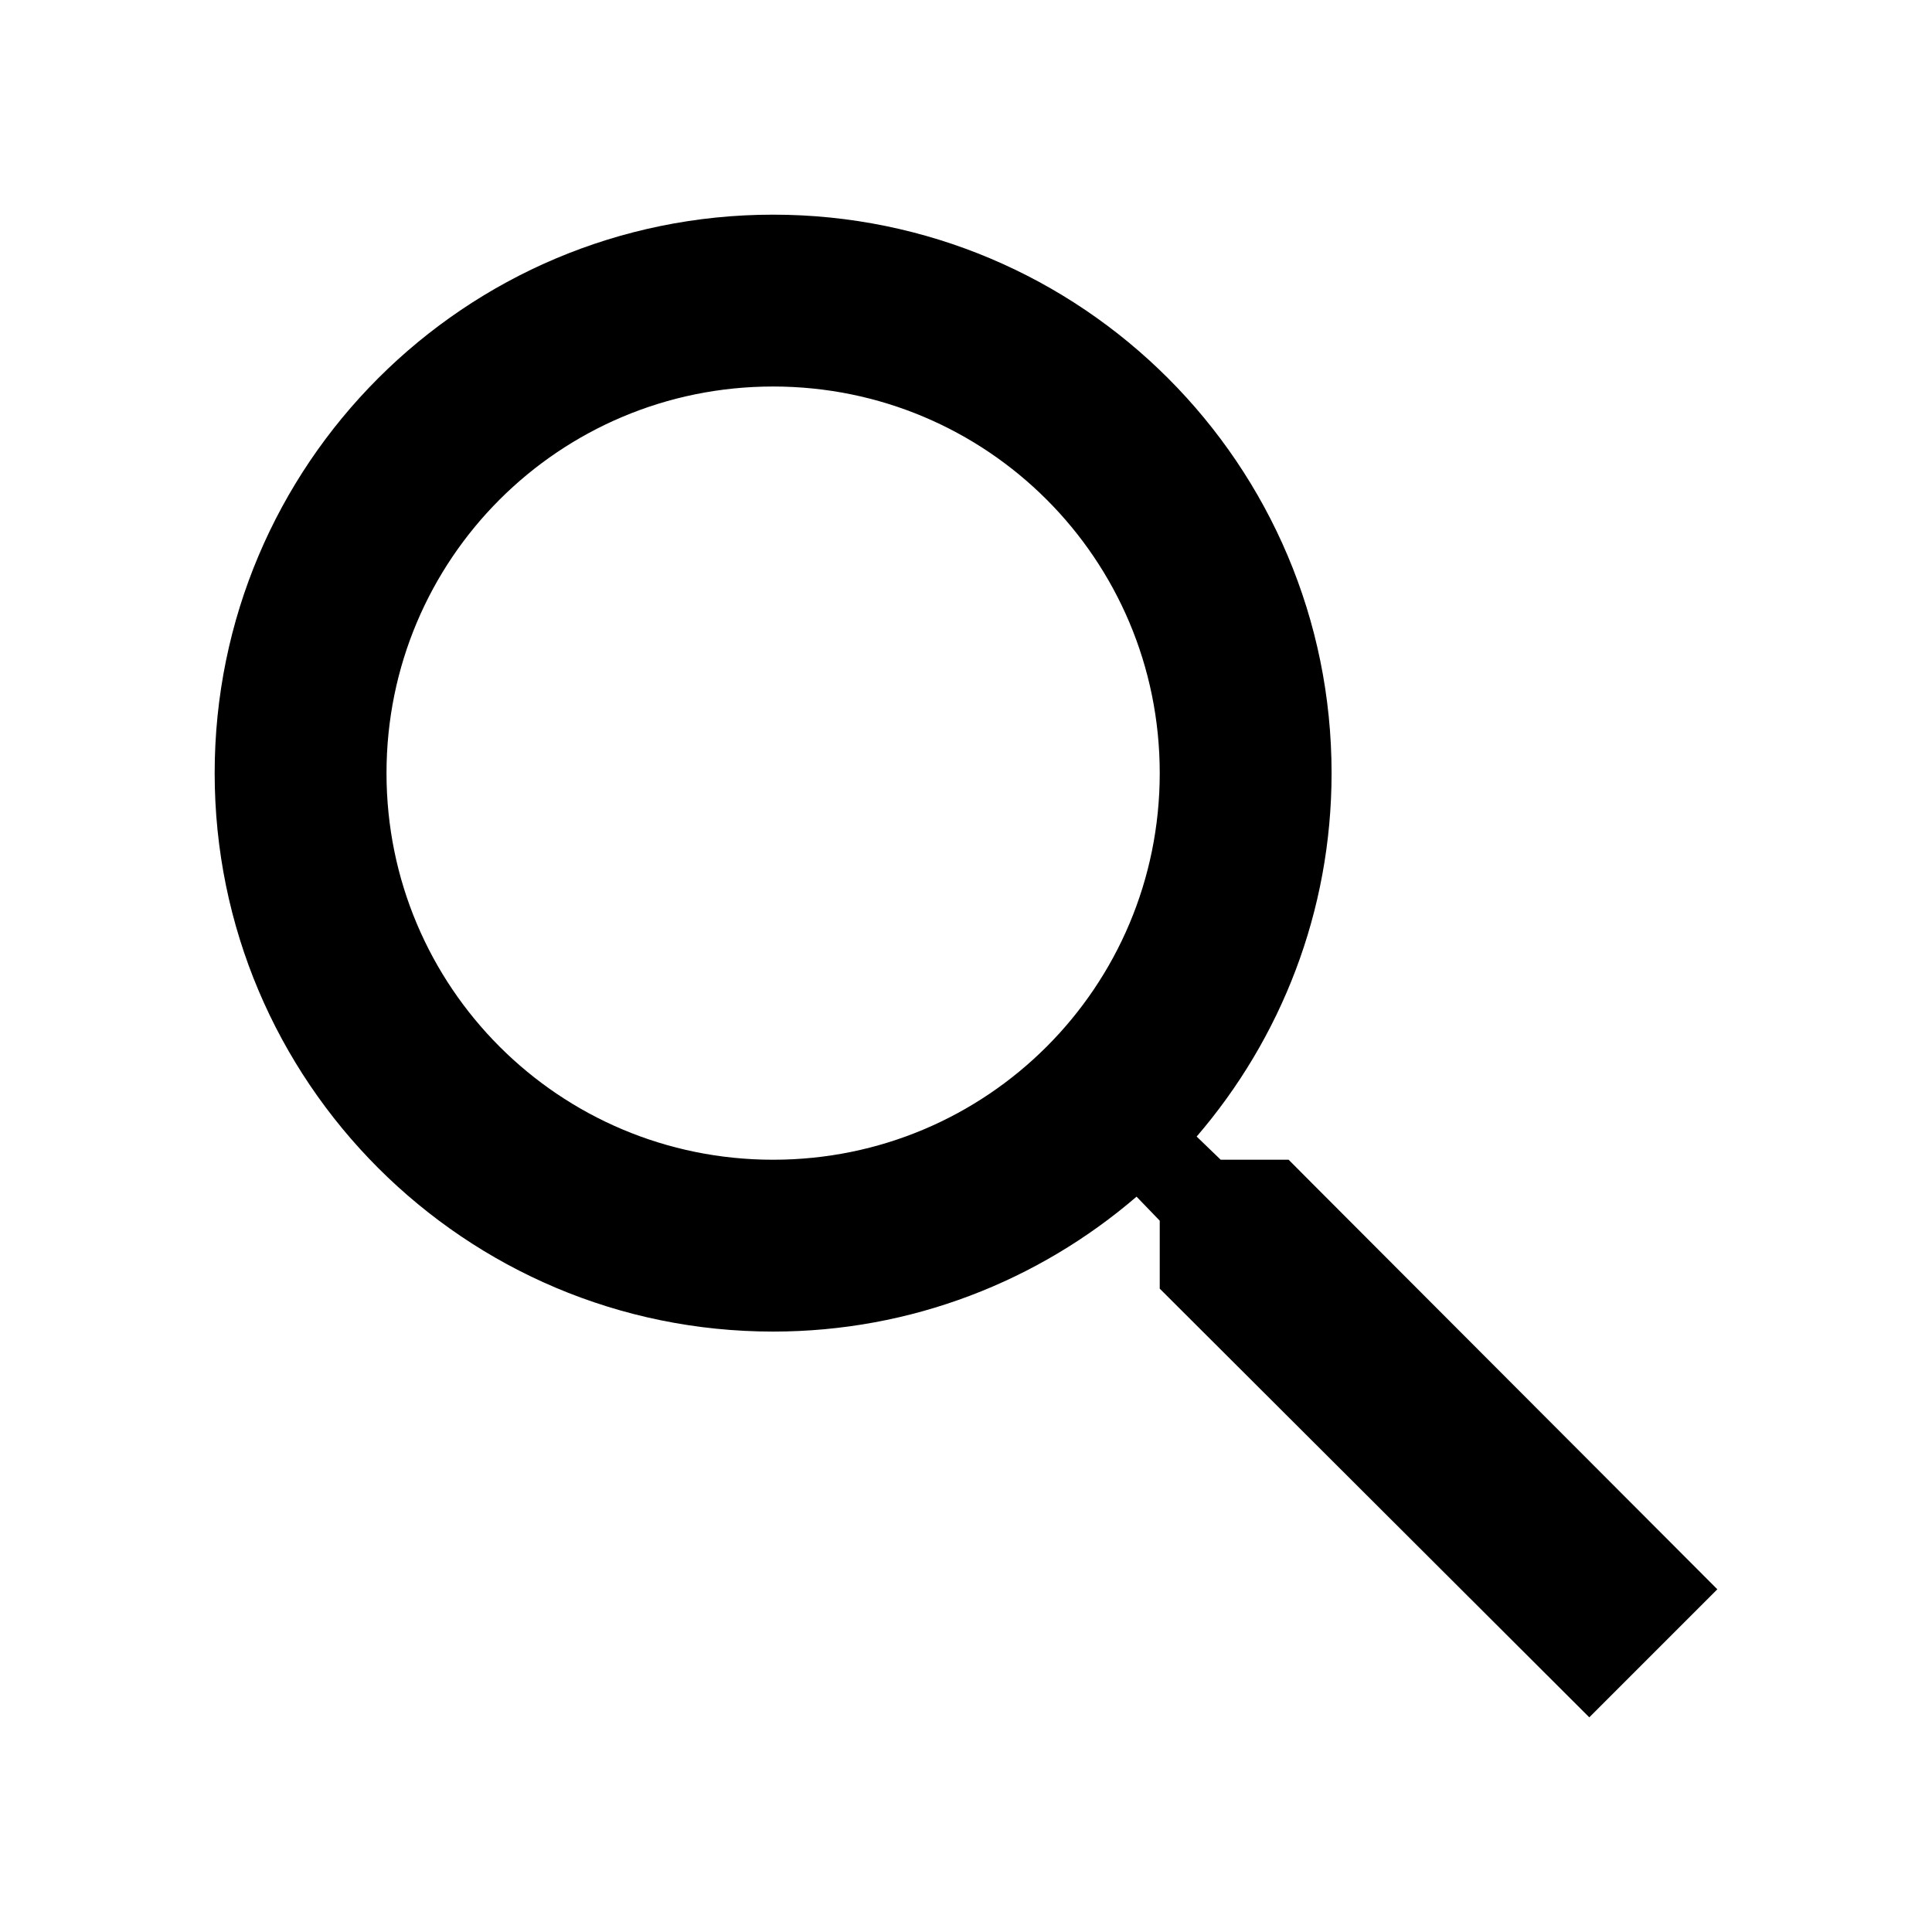
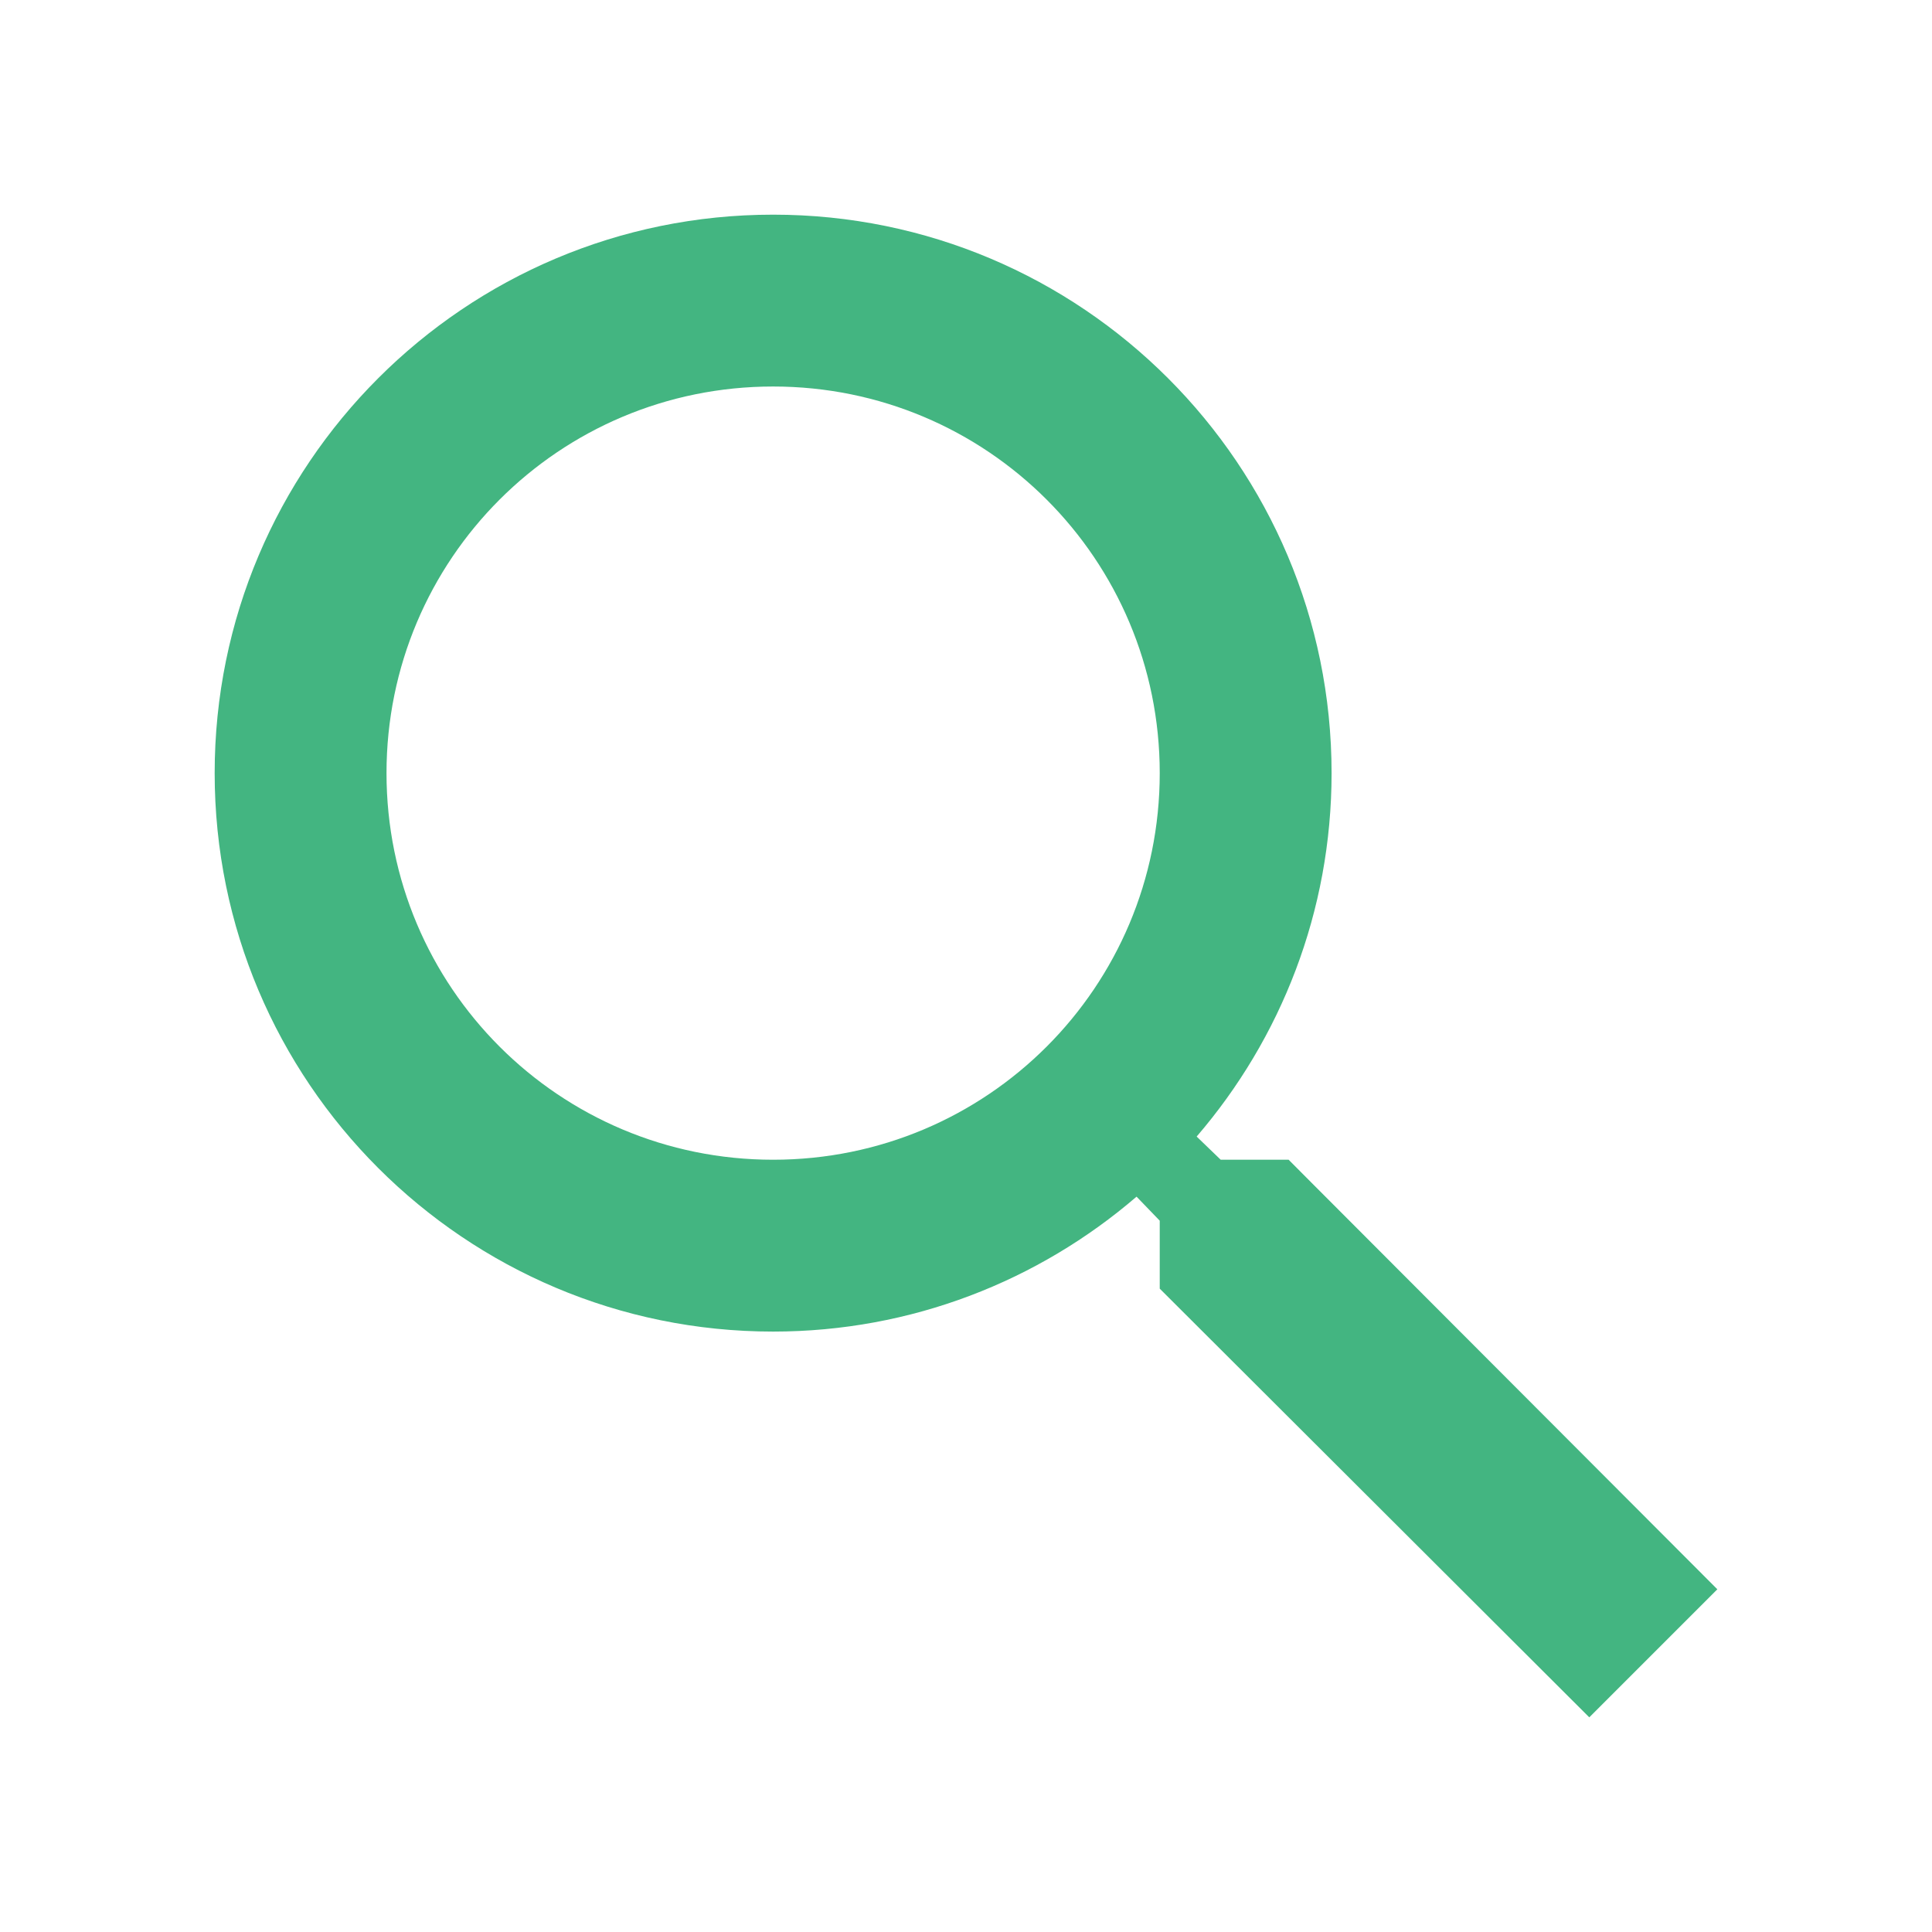
<svg xmlns="http://www.w3.org/2000/svg" width="24" height="24" viewBox="0 0 18 18">
-   <path d="M3.601,7.203 C3.601,5.21 5.21,3.601 7.203,3.601 C9.196,3.601 10.805,5.21 10.805,7.203 C10.805,9.196 9.196,10.805 7.203,10.805 C5.21,10.805 3.601,9.196 3.601,7.203 Z M12.006,10.805 L11.373,10.805 L11.149,10.589 C11.934,9.676 12.406,8.492 12.406,7.203 C12.406,4.329 10.077,2 7.203,2 C4.329,2 2,4.329 2,7.203 C2,10.077 4.329,12.406 7.203,12.406 C8.492,12.406 9.676,11.934 10.589,11.149 L10.805,11.373 L10.805,12.006 L14.807,16 L16,14.807 L12.21,11.01 L12.006,10.805 Z" />
+   <path fill="#43b581" d="M3.601,7.203 C3.601,5.21 5.21,3.601 7.203,3.601 C9.196,3.601 10.805,5.21 10.805,7.203 C10.805,9.196 9.196,10.805 7.203,10.805 C5.21,10.805 3.601,9.196 3.601,7.203 Z M12.006,10.805 L11.373,10.805 L11.149,10.589 C11.934,9.676 12.406,8.492 12.406,7.203 C12.406,4.329 10.077,2 7.203,2 C4.329,2 2,4.329 2,7.203 C2,10.077 4.329,12.406 7.203,12.406 C8.492,12.406 9.676,11.934 10.589,11.149 L10.805,11.373 L10.805,12.006 L14.807,16 L16,14.807 L12.21,11.01 L12.006,10.805 Z" />
</svg>
